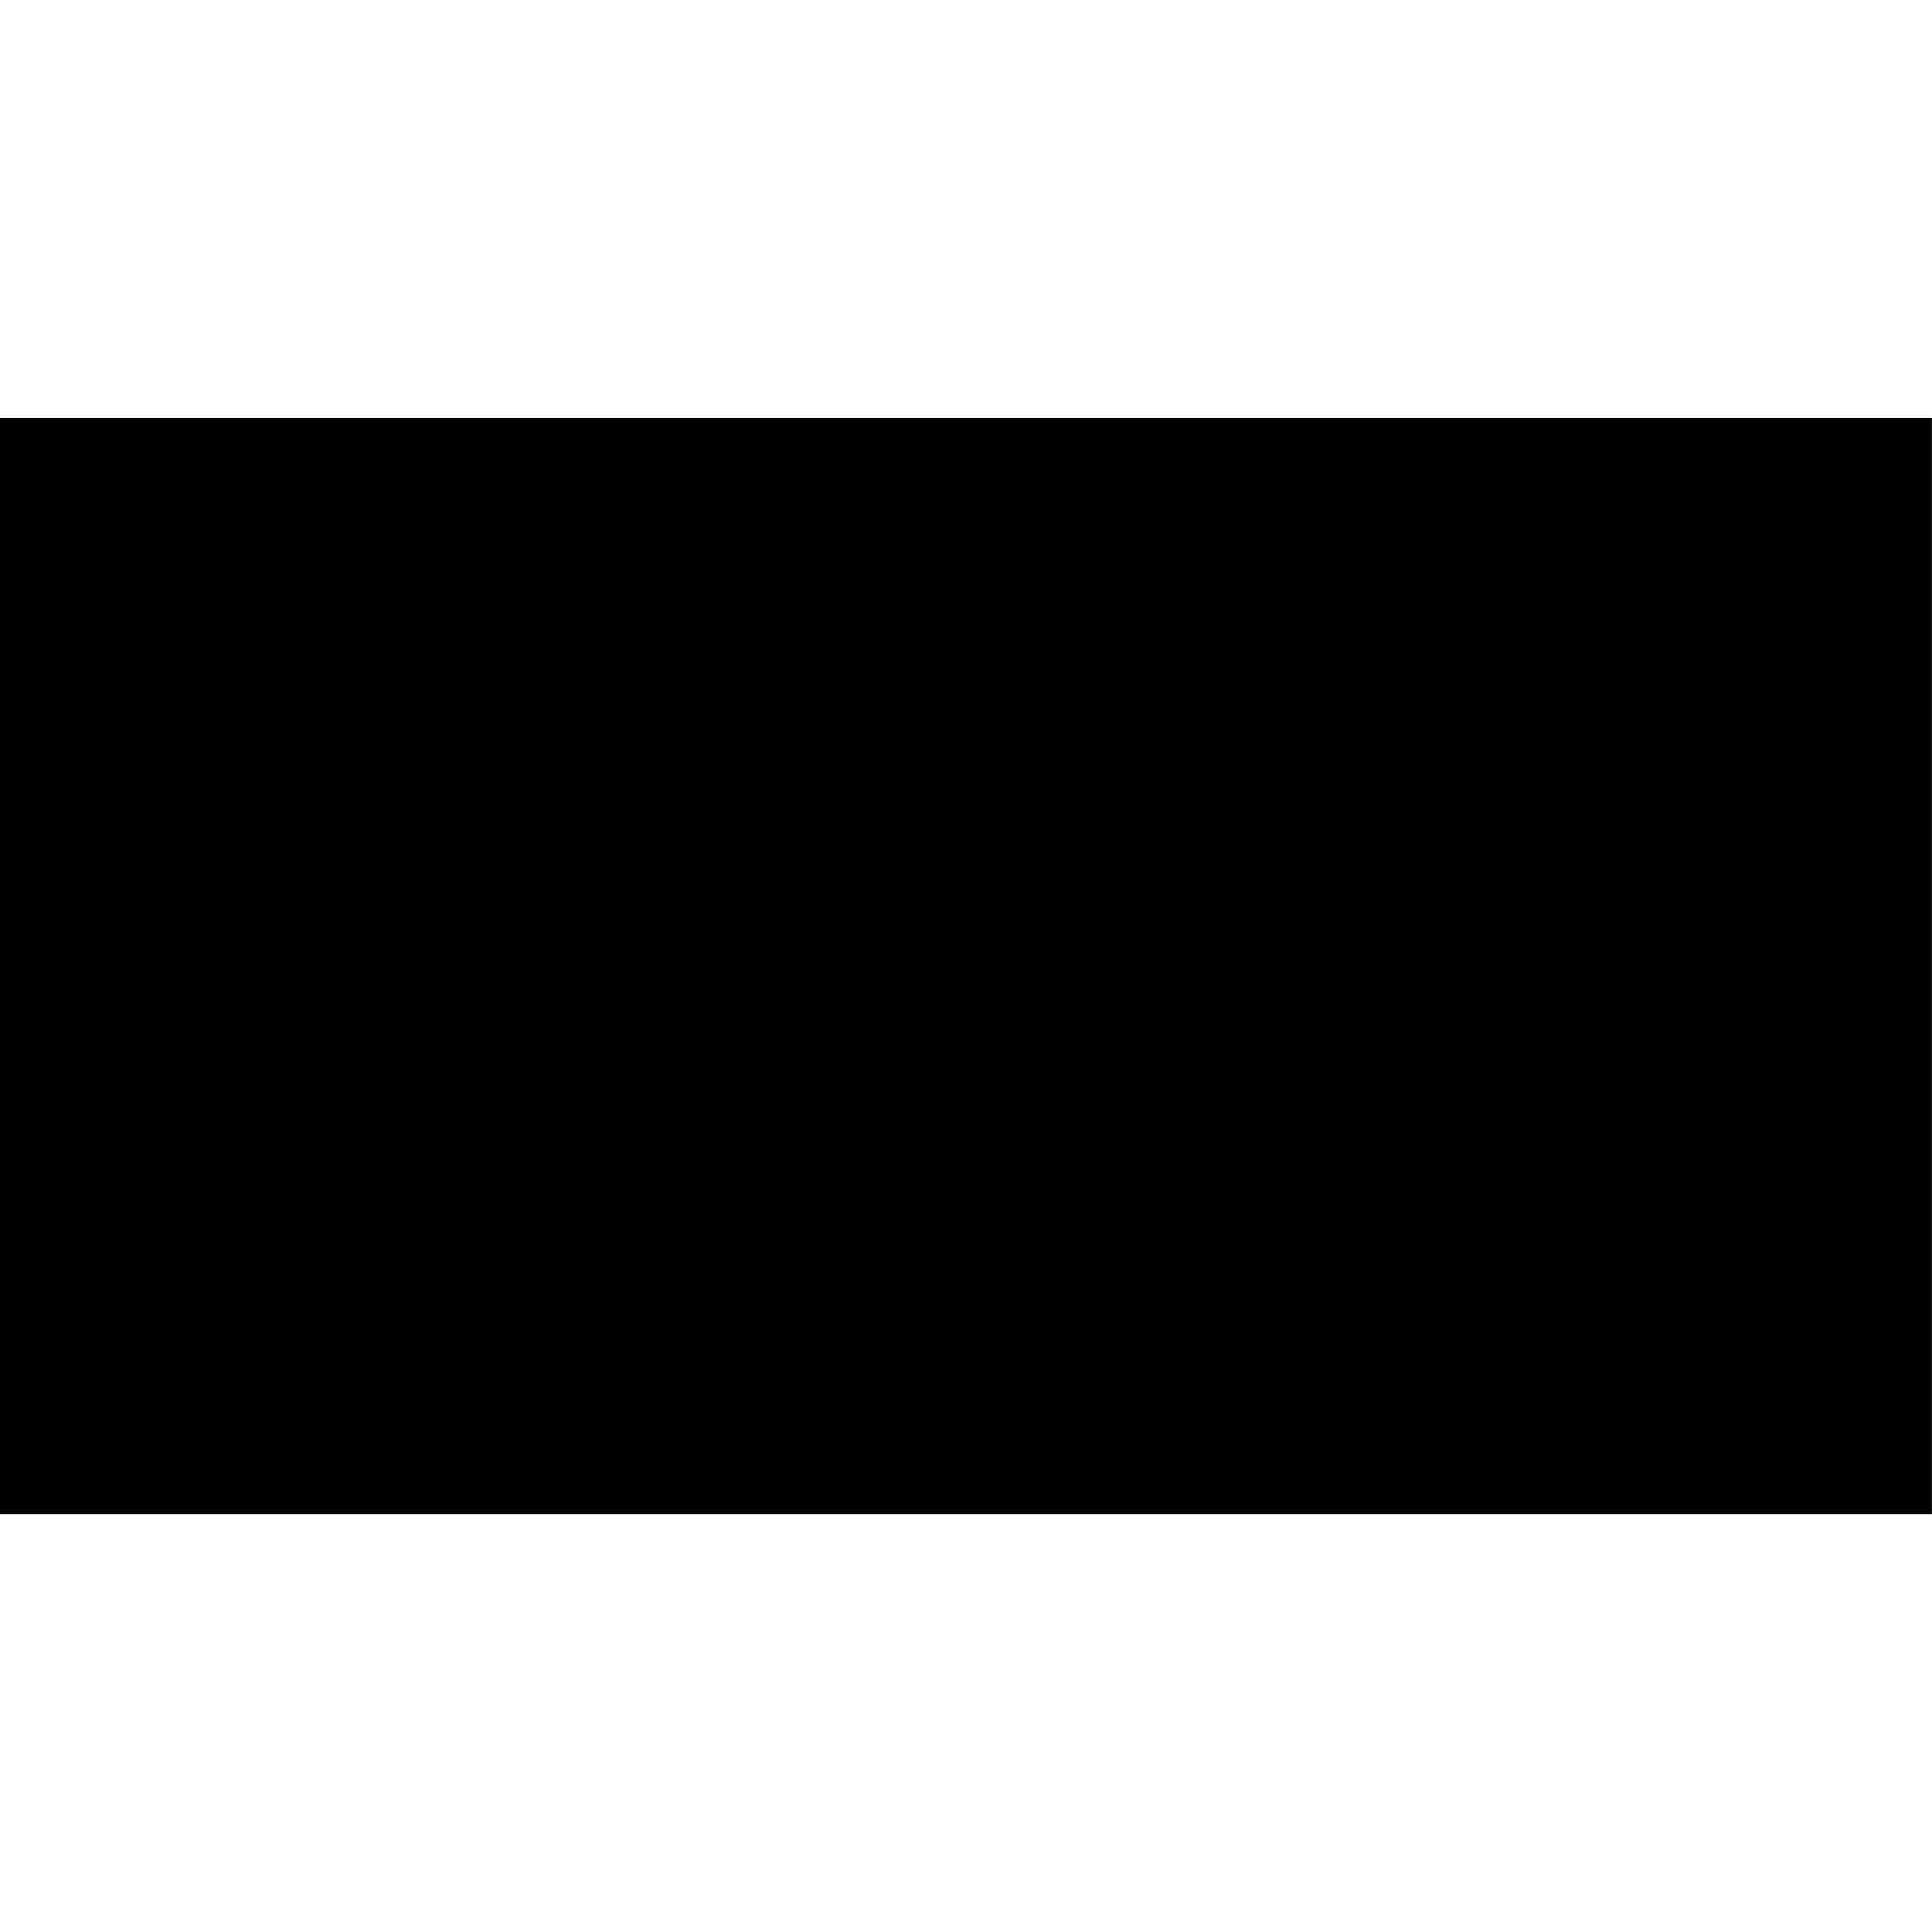
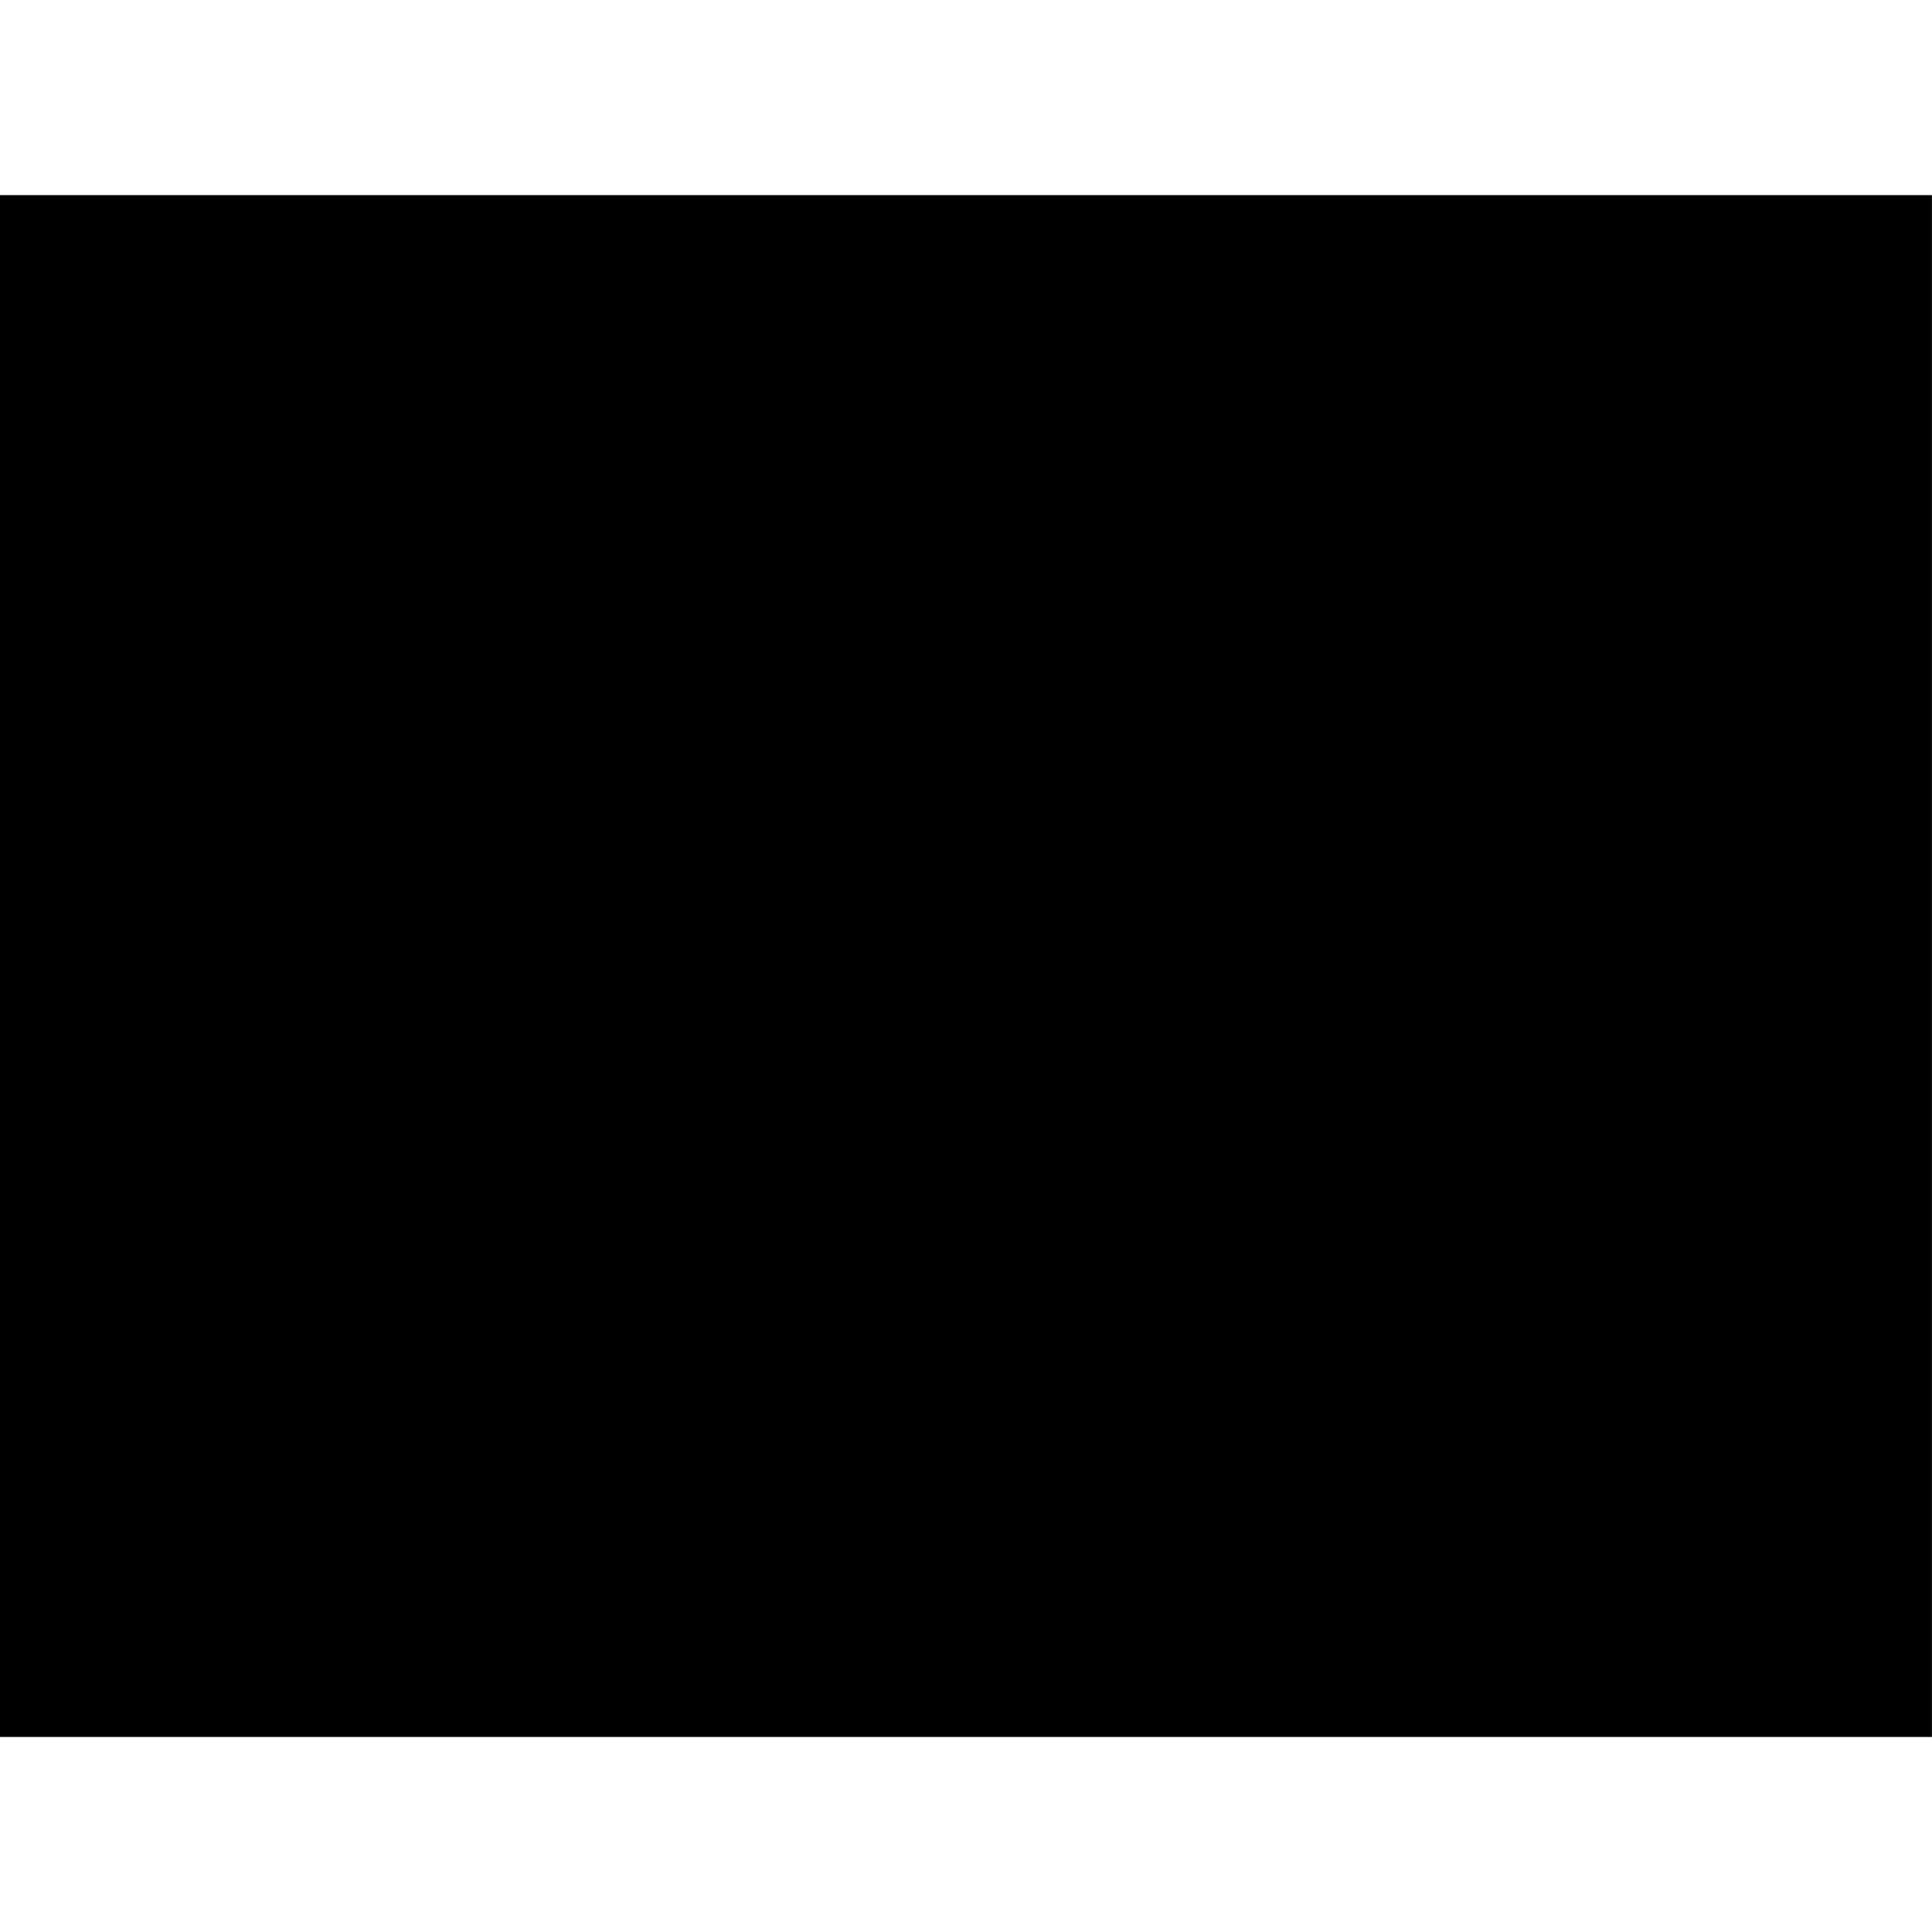
<svg xmlns="http://www.w3.org/2000/svg" version="1.0" width="16pt" height="16pt" viewBox="0 0 16 16" preserveAspectRatio="xMidYMid meet">
  <g transform="translate(0,16) scale(0.007692,-0.007692)" fill="#000000" stroke="none">
-     <path d="M0 1040 l0 -590 1040 0 1040 0 0 590 0 590 -1040 0 -1040 0 0 -590z" />
+     <path d="M0 1040 l0 -830 1040 0 1040 0 0 830 0 830 -1040 0 -1040 0 0 -830z" />
  </g>
</svg>
